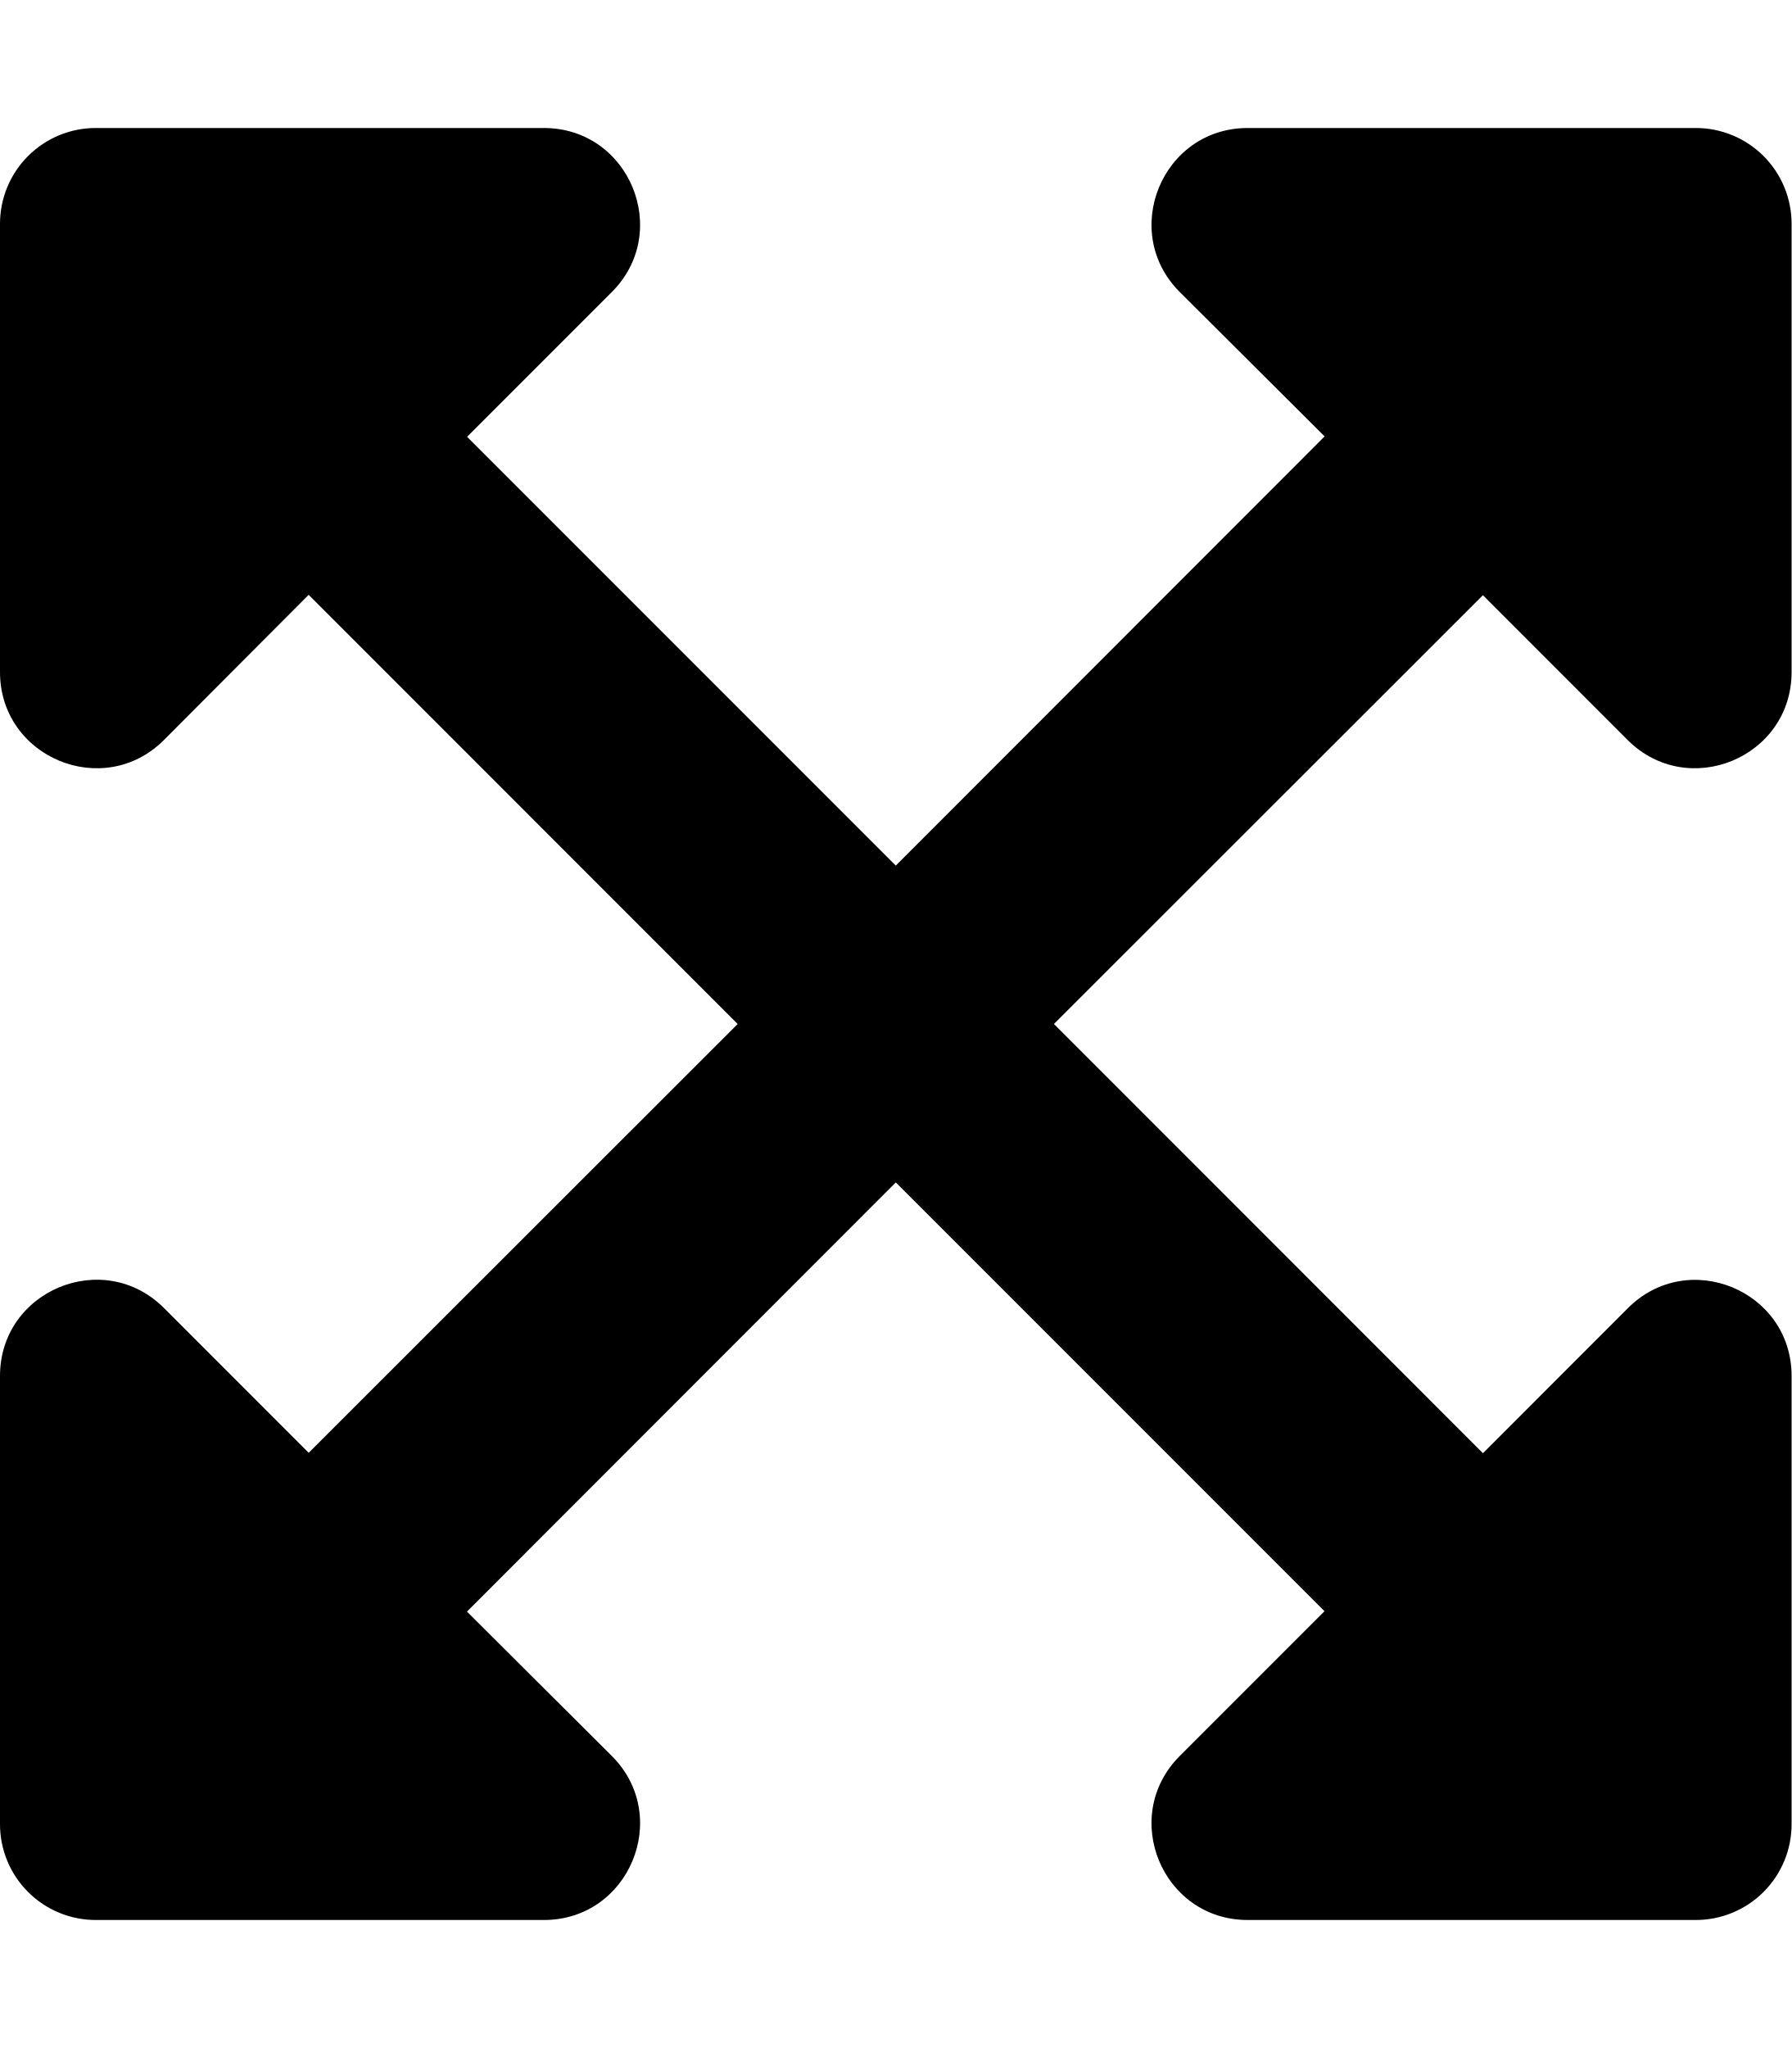
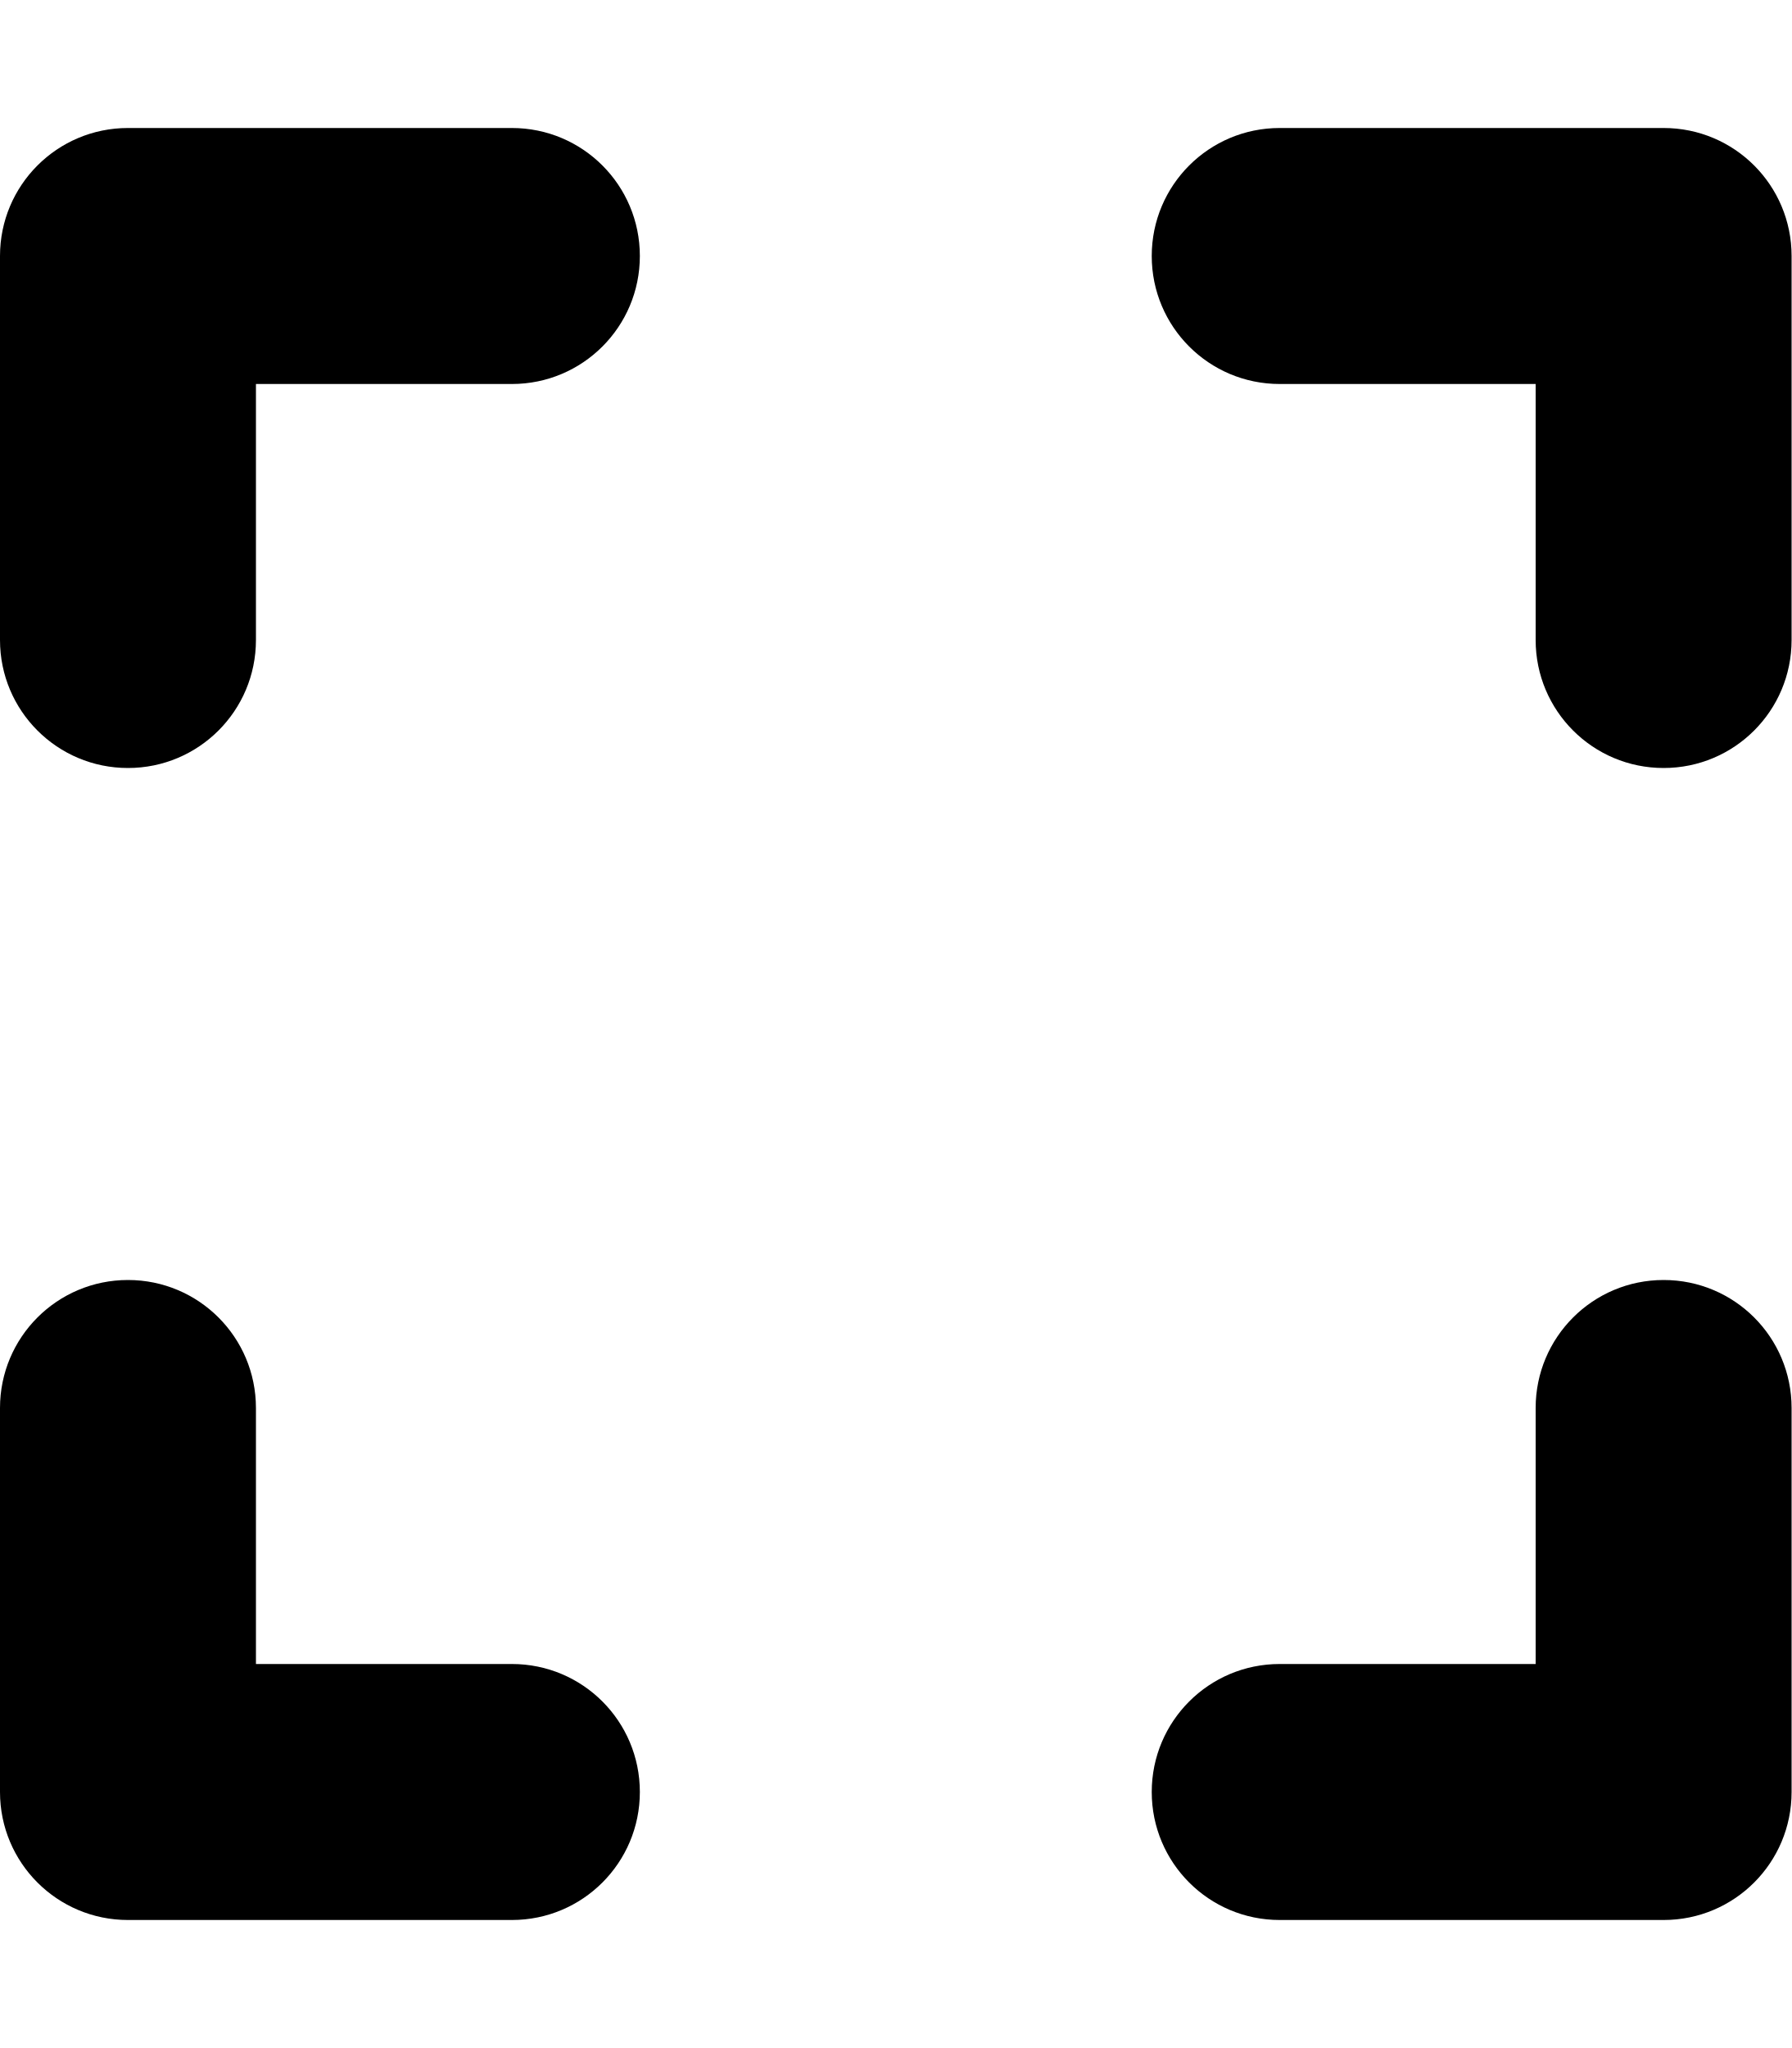
<svg xmlns="http://www.w3.org/2000/svg" viewBox="0 0 448 512">
-   <path d="M448 344v112a23.94 23.94 0 0 1-24 24H312c-21.39 0-32.09-25.9-17-41l36.2-36.2L224 295.6 116.77 402.9 153 439c15.09 15.1 4.39 41-17 41H24a23.94 23.94 0 0 1-24-24V344c0-21.4 25.89-32.1 41-17l36.19 36.2L184.46 256 77.18 148.7 41 185c-15.1 15.1-41 4.4-41-17V56a23.94 23.94 0 0 1 24-24h112c21.39 0 32.09 25.9 17 41l-36.2 36.2L224 216.4l107.23-107.3L295 73c-15.09-15.1-4.39-41 17-41h112a23.94 23.94 0 0 1 24 24v112c0 21.4-25.89 32.1-41 17l-36.19-36.2L263.54 256l107.28 107.3L407 327.1c15.1-15.2 41-4.5 41 16.9z" />
+   <path d="M128 32H32C14.31 32 0 46.31 0 64v96c0 17.69 14.31 32 32 32s32-14.31 32-32V96h64c17.69 0 32-14.31 32-32S145.7 32 128 32zM416 32h-96c-17.69 0-32 14.31-32 32s14.31 32 32 32h64v64c0 17.69 14.31 32 32 32s32-14.31 32-32V64C448 46.31 433.7 32 416 32zM128 416H64v-64c0-17.69-14.31-32-32-32s-32 14.31-32 32v96c0 17.69 14.31 32 32 32h96c17.69 0 32-14.31 32-32S145.7 416 128 416zM416 320c-17.69 0-32 14.31-32 32v64h-64c-17.69 0-32 14.31-32 32s14.31 32 32 32h96c17.69 0 32-14.31 32-32v-96C448 334.3 433.7 320 416 320z" />
</svg>
